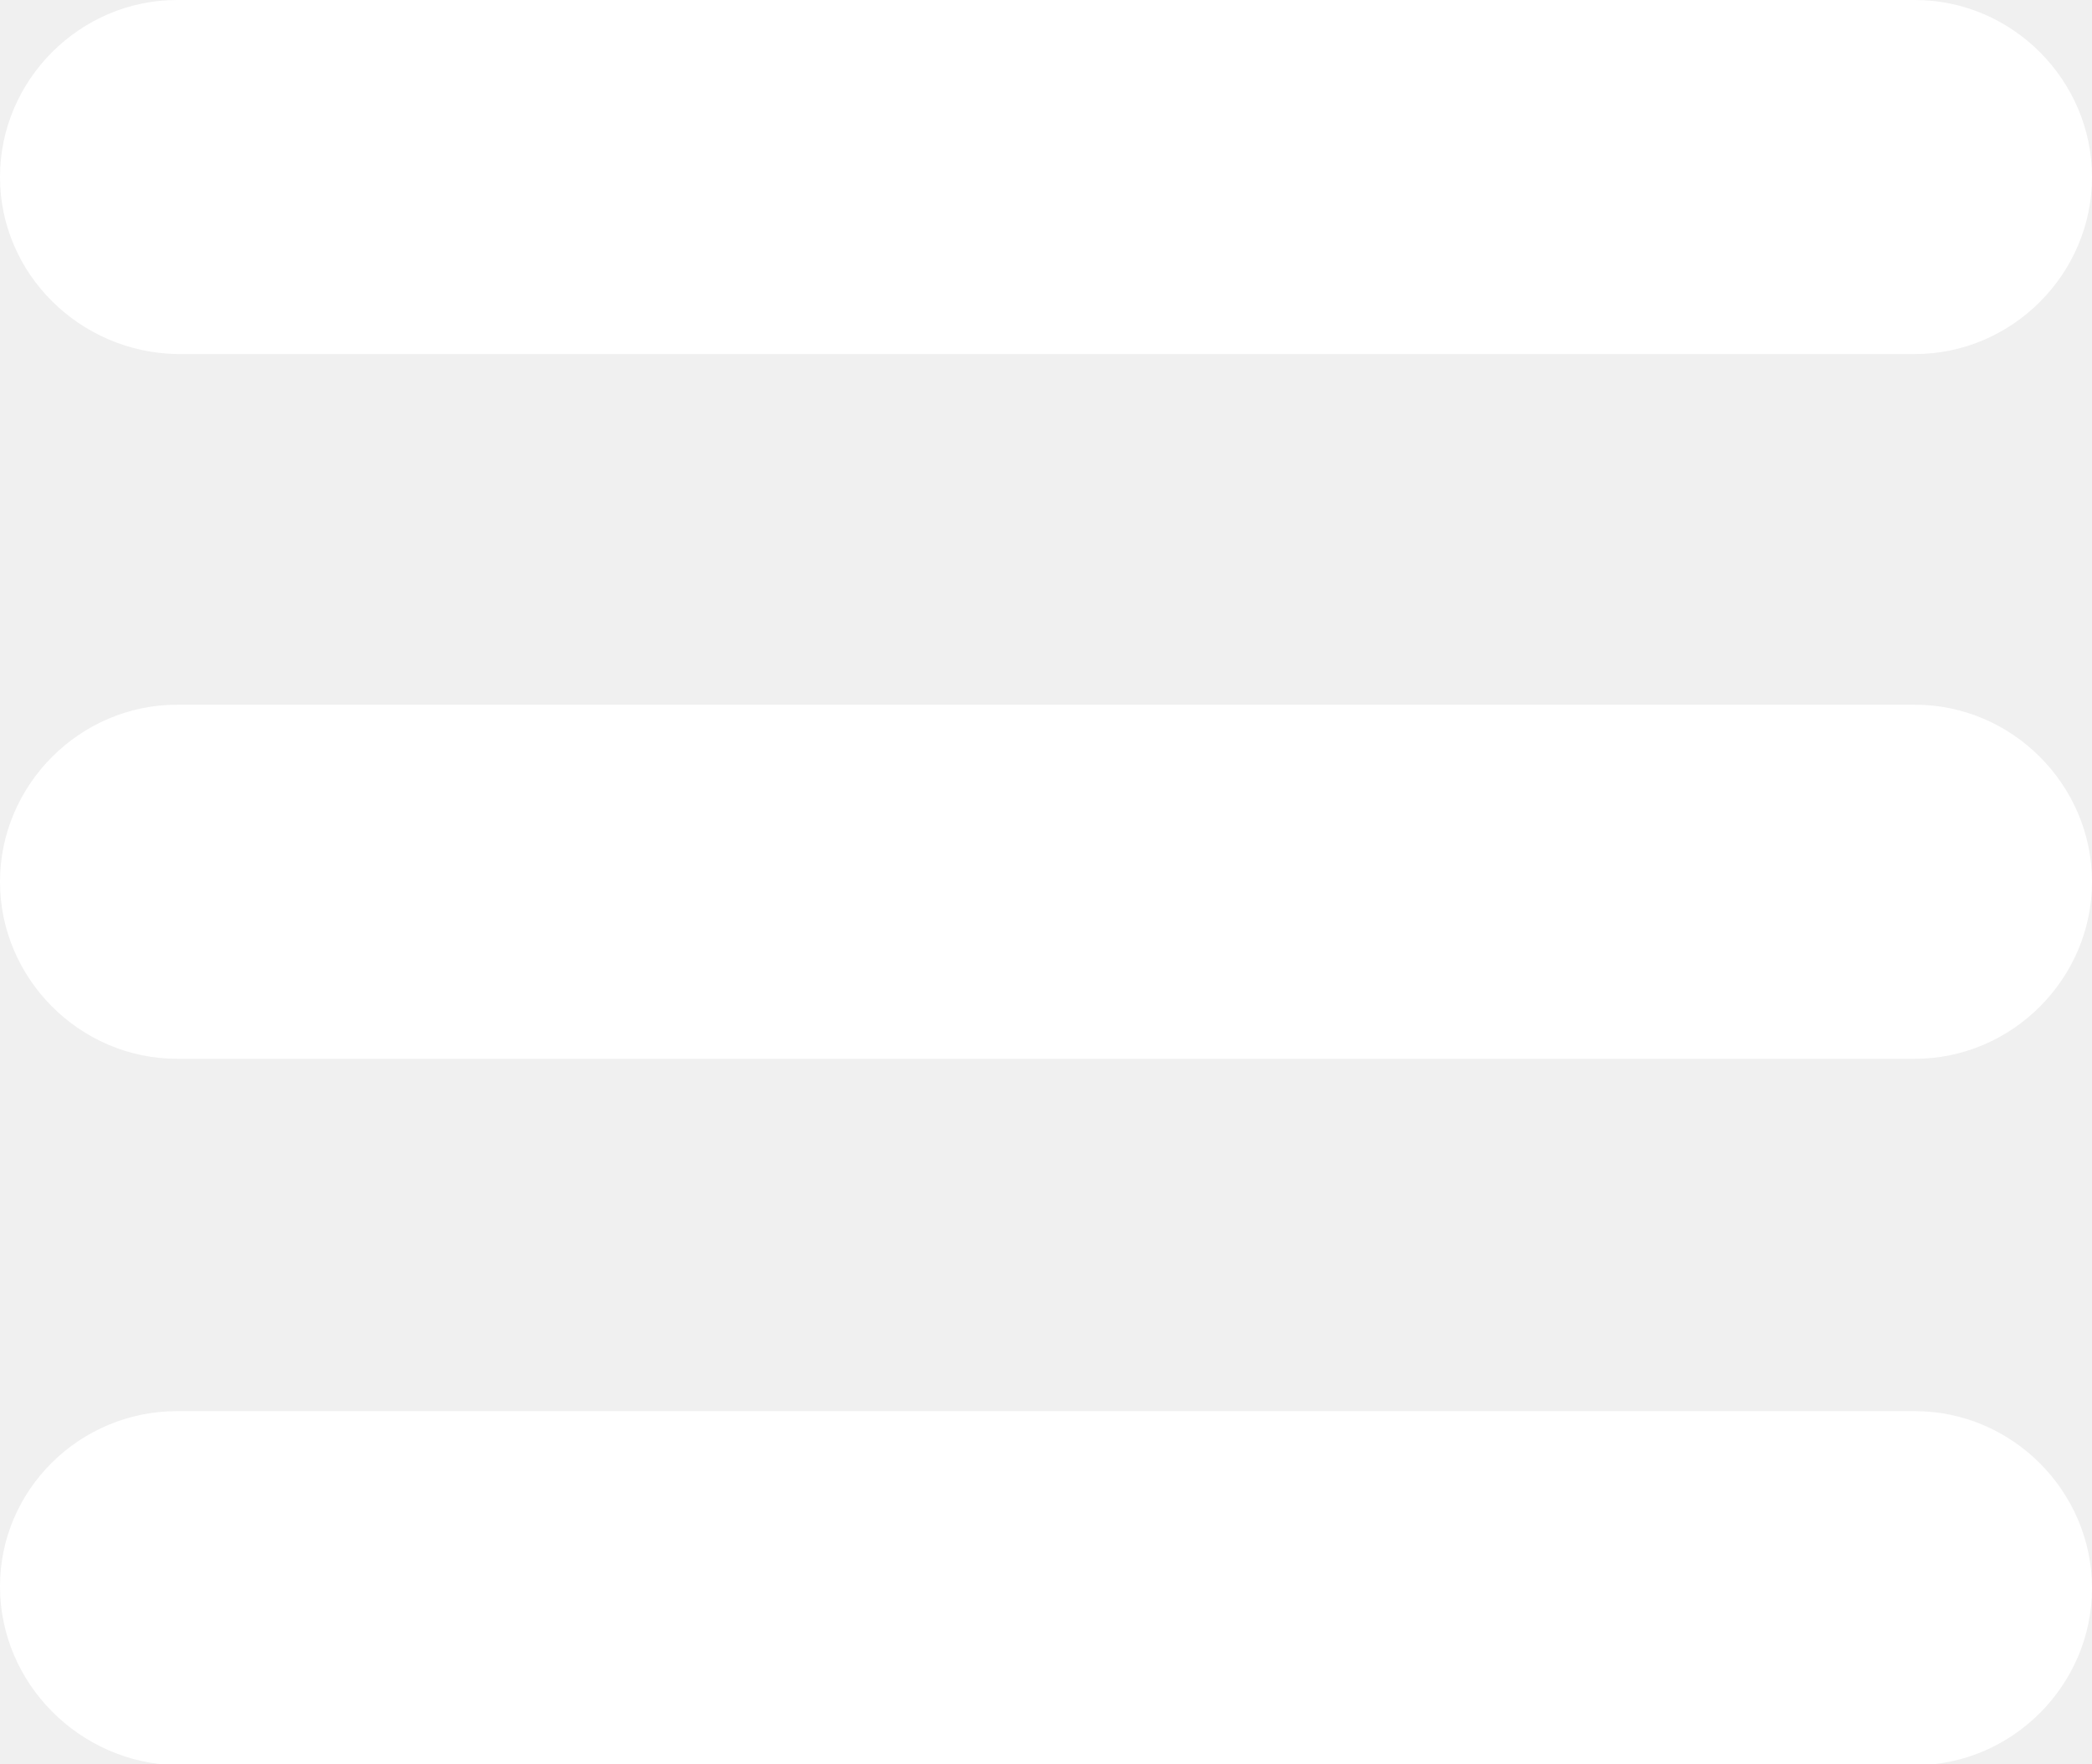
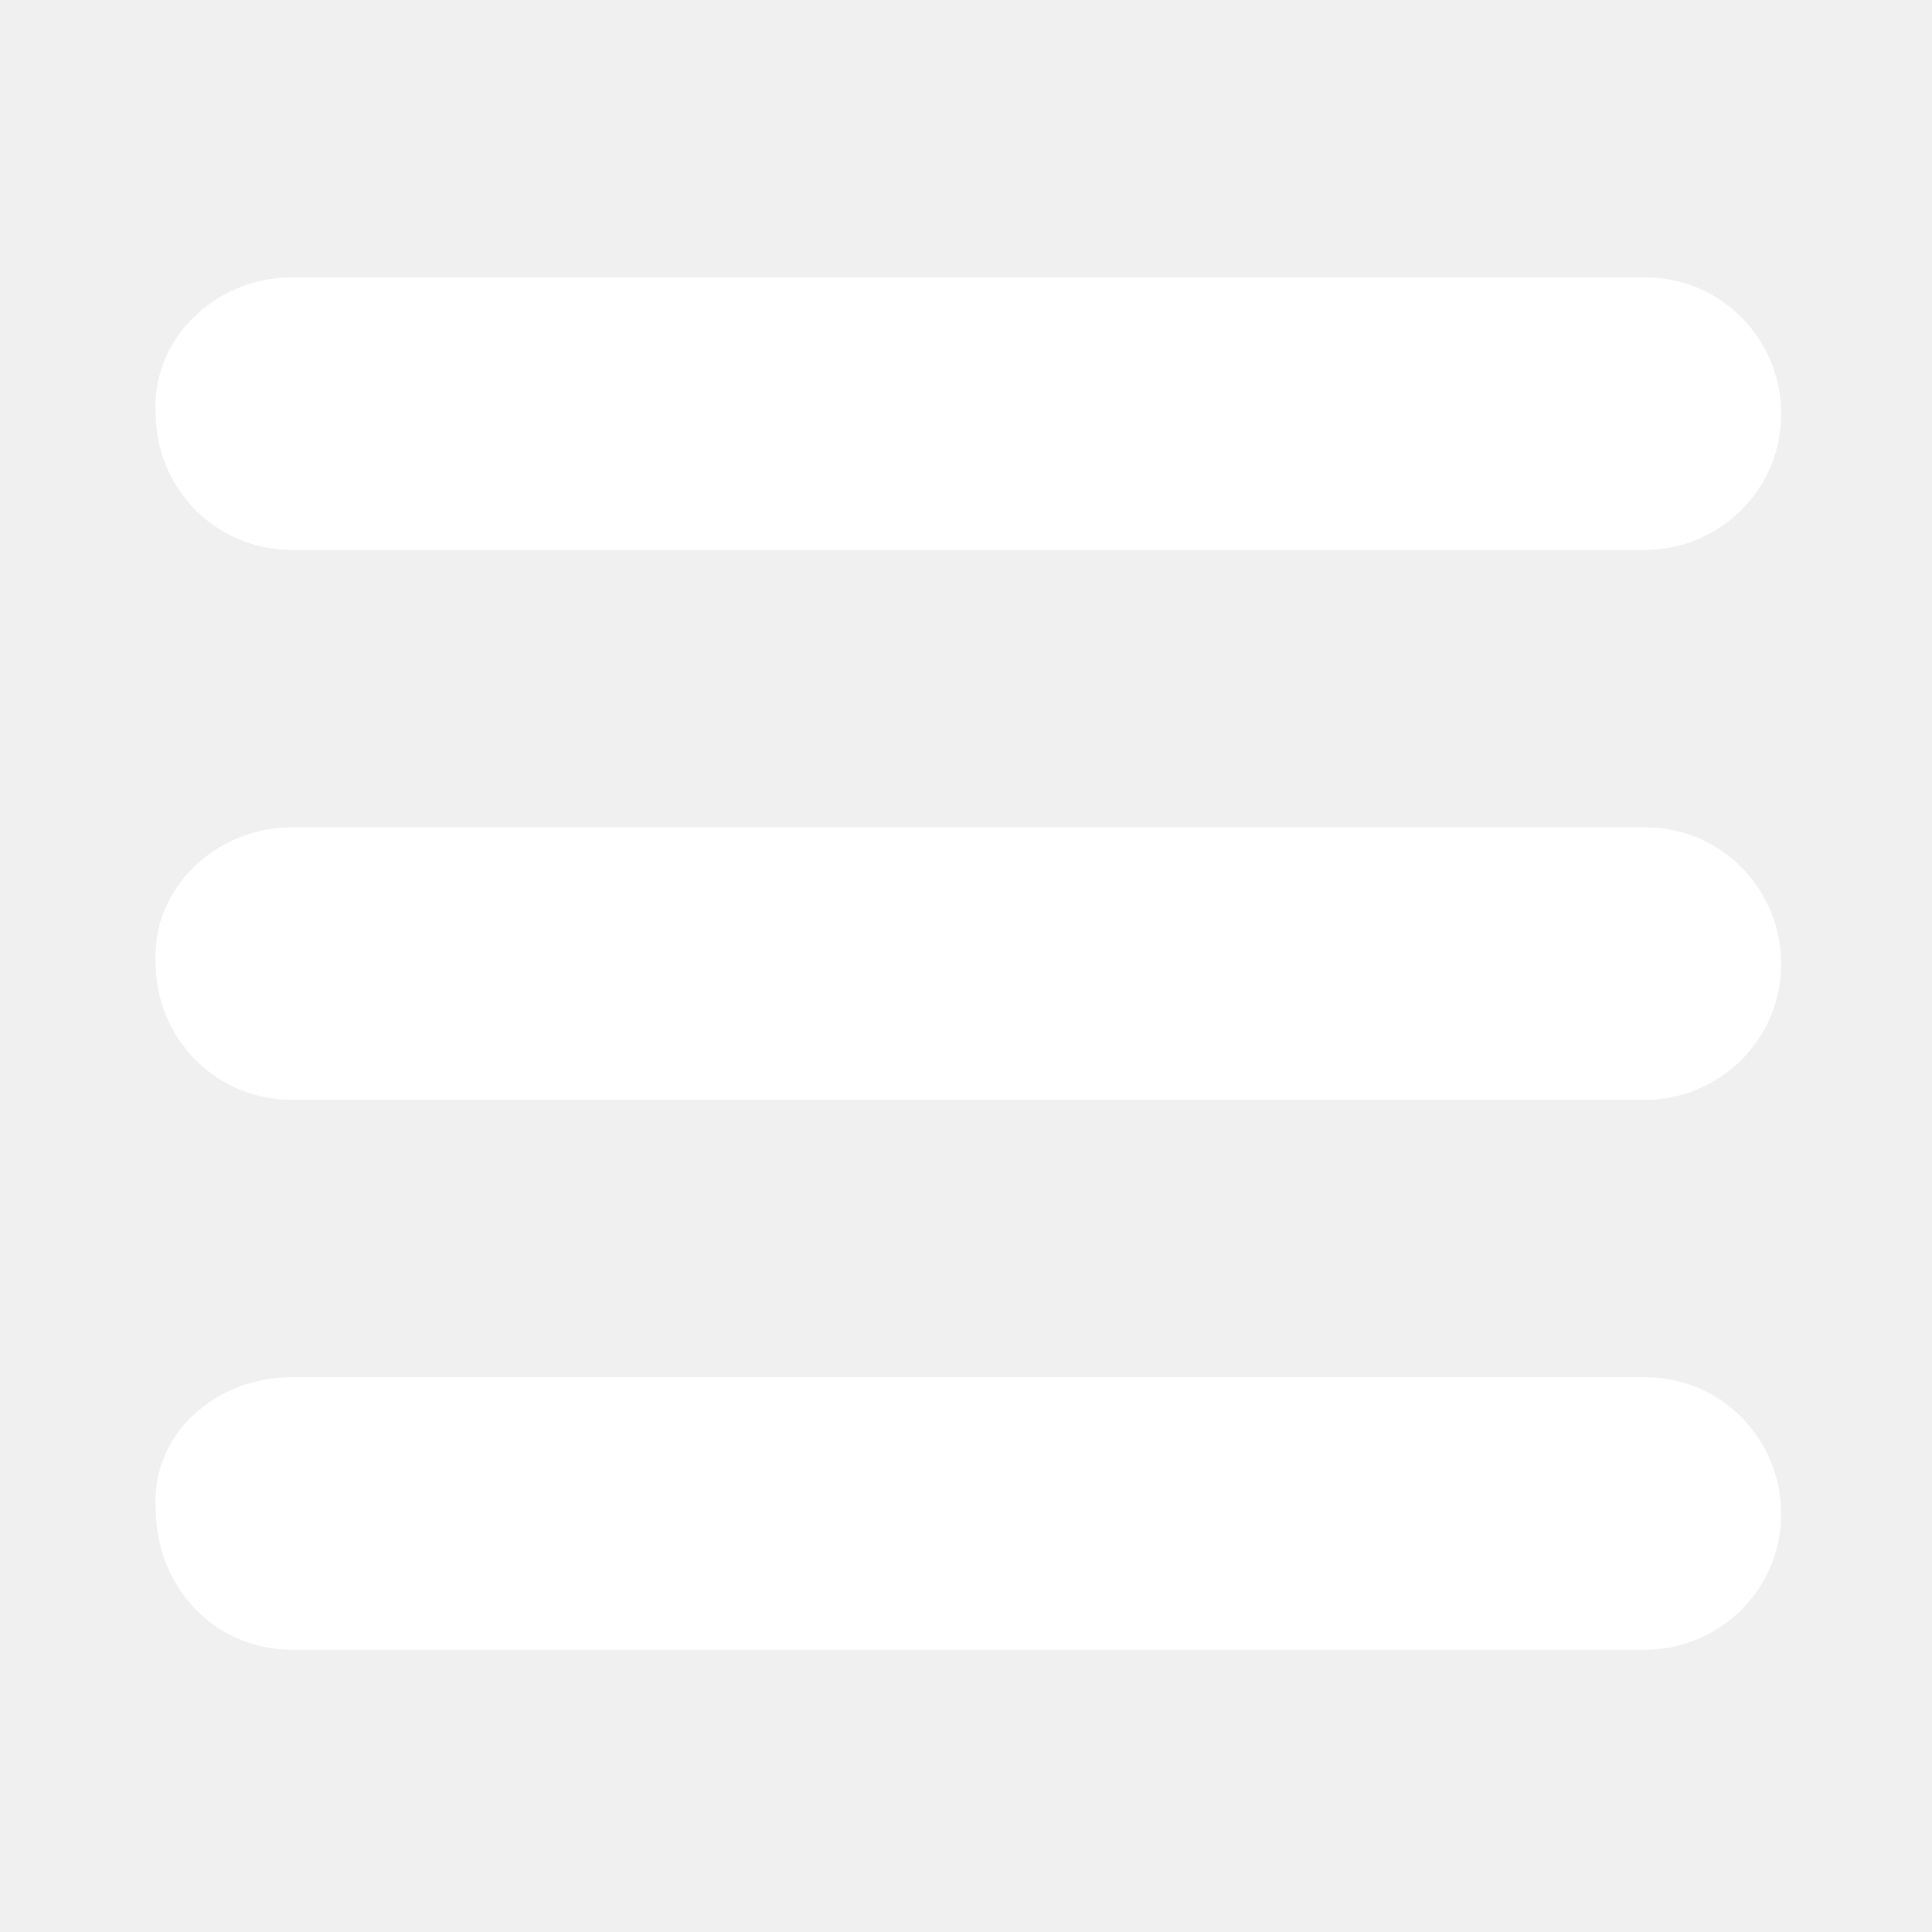
- <svg xmlns="http://www.w3.org/2000/svg" version="1.1" id="Layer_1" x="0px" y="0px" viewBox="0 0 122.9 103.6" style="enable-background:new 0 0 122.9 103.6;" xml:space="preserve">
+ <svg xmlns="http://www.w3.org/2000/svg" version="1.1" id="Layer_1" x="0px" y="0px" viewBox="0 0 39.7 39.7" style="enable-background:new 0 0 39.7 39.7;" xml:space="preserve">
  <style type="text/css">
	.st0{fill-rule:evenodd;clip-rule:evenodd;fill:#FFFFFF;}
</style>
  <g>
-     <path class="st0" d="M10.4,0h102.1c5.7,0,10.4,4.7,10.4,10.4l0,0c0,5.7-4.7,10.4-10.4,10.4H10.4C4.7,20.7,0,16.1,0,10.4l0,0   C0,4.7,4.7,0,10.4,0L10.4,0z M10.4,82.9h102.1c5.7,0,10.4,4.7,10.4,10.4l0,0c0,5.7-4.7,10.4-10.4,10.4H10.4   C4.7,103.6,0,98.9,0,93.2l0,0C0,87.5,4.7,82.9,10.4,82.9L10.4,82.9z M10.4,41.4h102.1c5.7,0,10.4,4.7,10.4,10.4l0,0   c0,5.7-4.7,10.4-10.4,10.4H10.4C4.7,62.2,0,57.5,0,51.8l0,0C0,46.1,4.7,41.4,10.4,41.4L10.4,41.4z" />
+     <path class="st0" d="M6,5.7h27.8c1.6,0,2.8,1.3,2.8,2.8l0,0c0,1.6-1.3,2.8-2.8,2.8H6c-1.6,0-2.8-1.3-2.8-2.8l0,0   C3.1,7,4.4,5.7,6,5.7L6,5.7z M6,28.3h27.8c1.6,0,2.8,1.3,2.8,2.8l0,0c0,1.6-1.3,2.8-2.8,2.8H6c-1.6,0-2.8-1.3-2.8-2.9l0,0   C3.1,29.5,4.4,28.3,6,28.3L6,28.3z M6,17h27.8c1.6,0,2.8,1.3,2.8,2.8l0,0c0,1.6-1.3,2.8-2.8,2.8H6c-1.6,0-2.8-1.3-2.8-2.8l0,0   C3.1,18.3,4.4,17,6,17L6,17z" />
  </g>
</svg>
